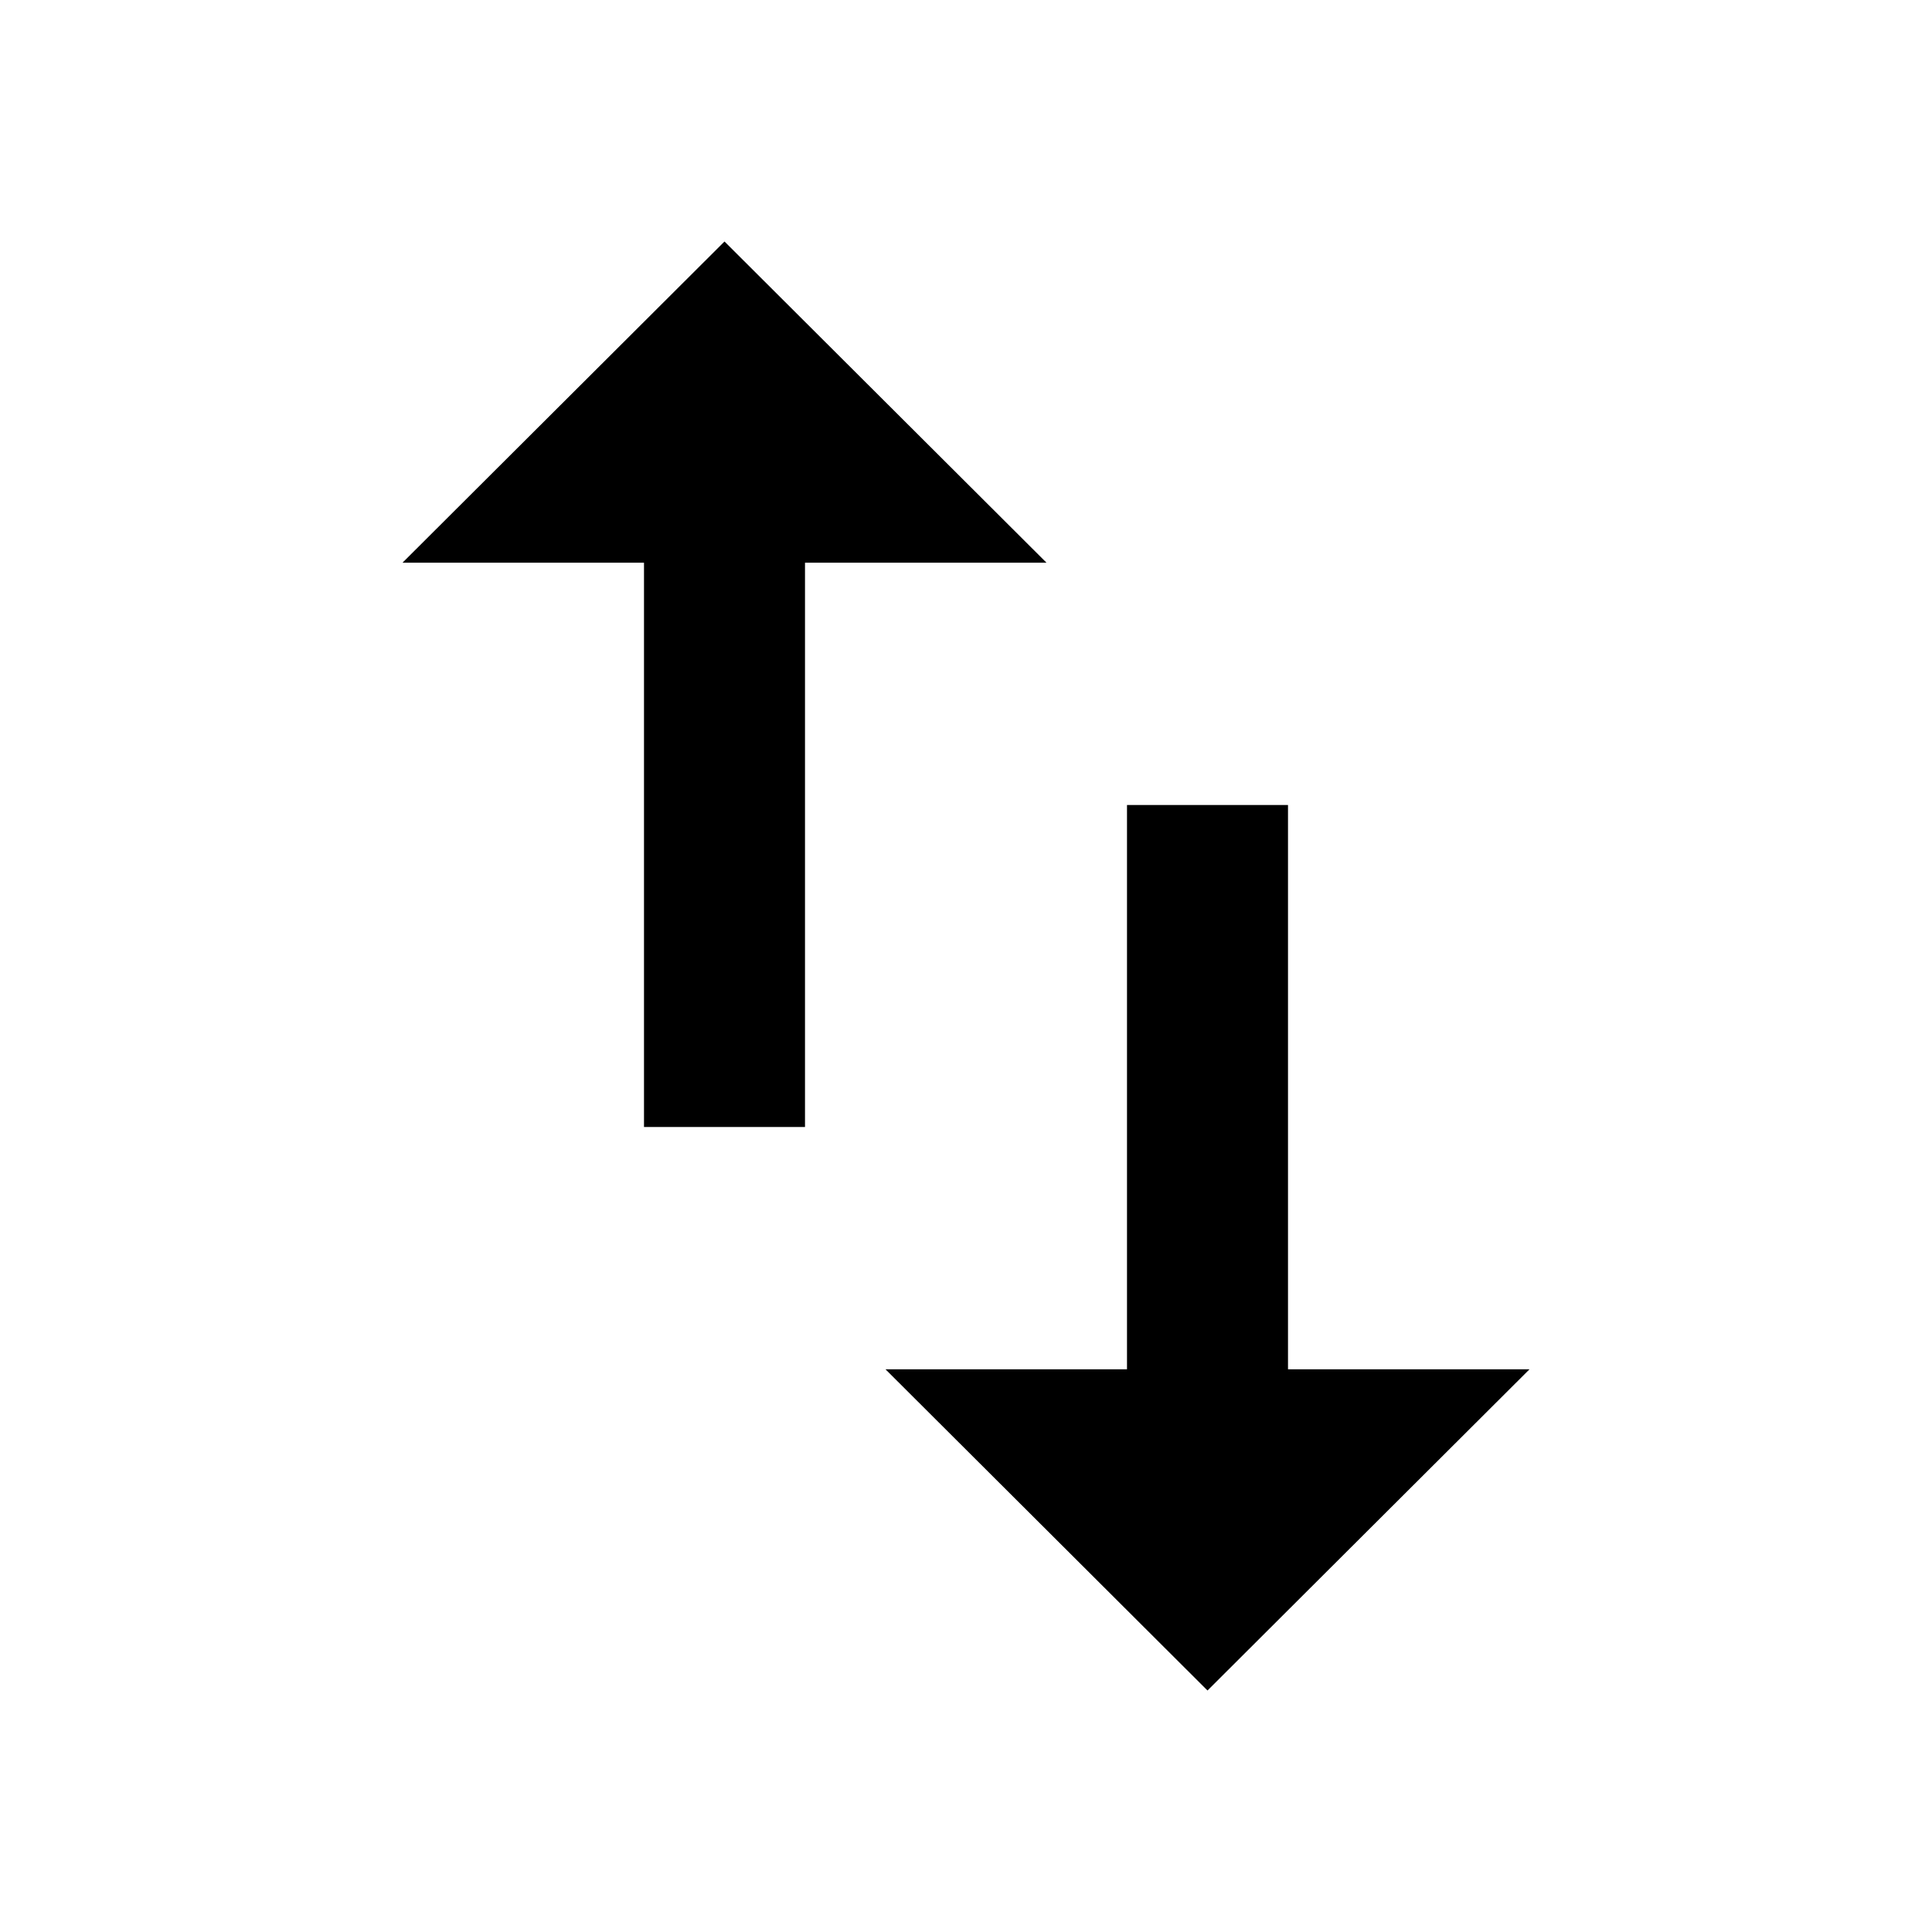
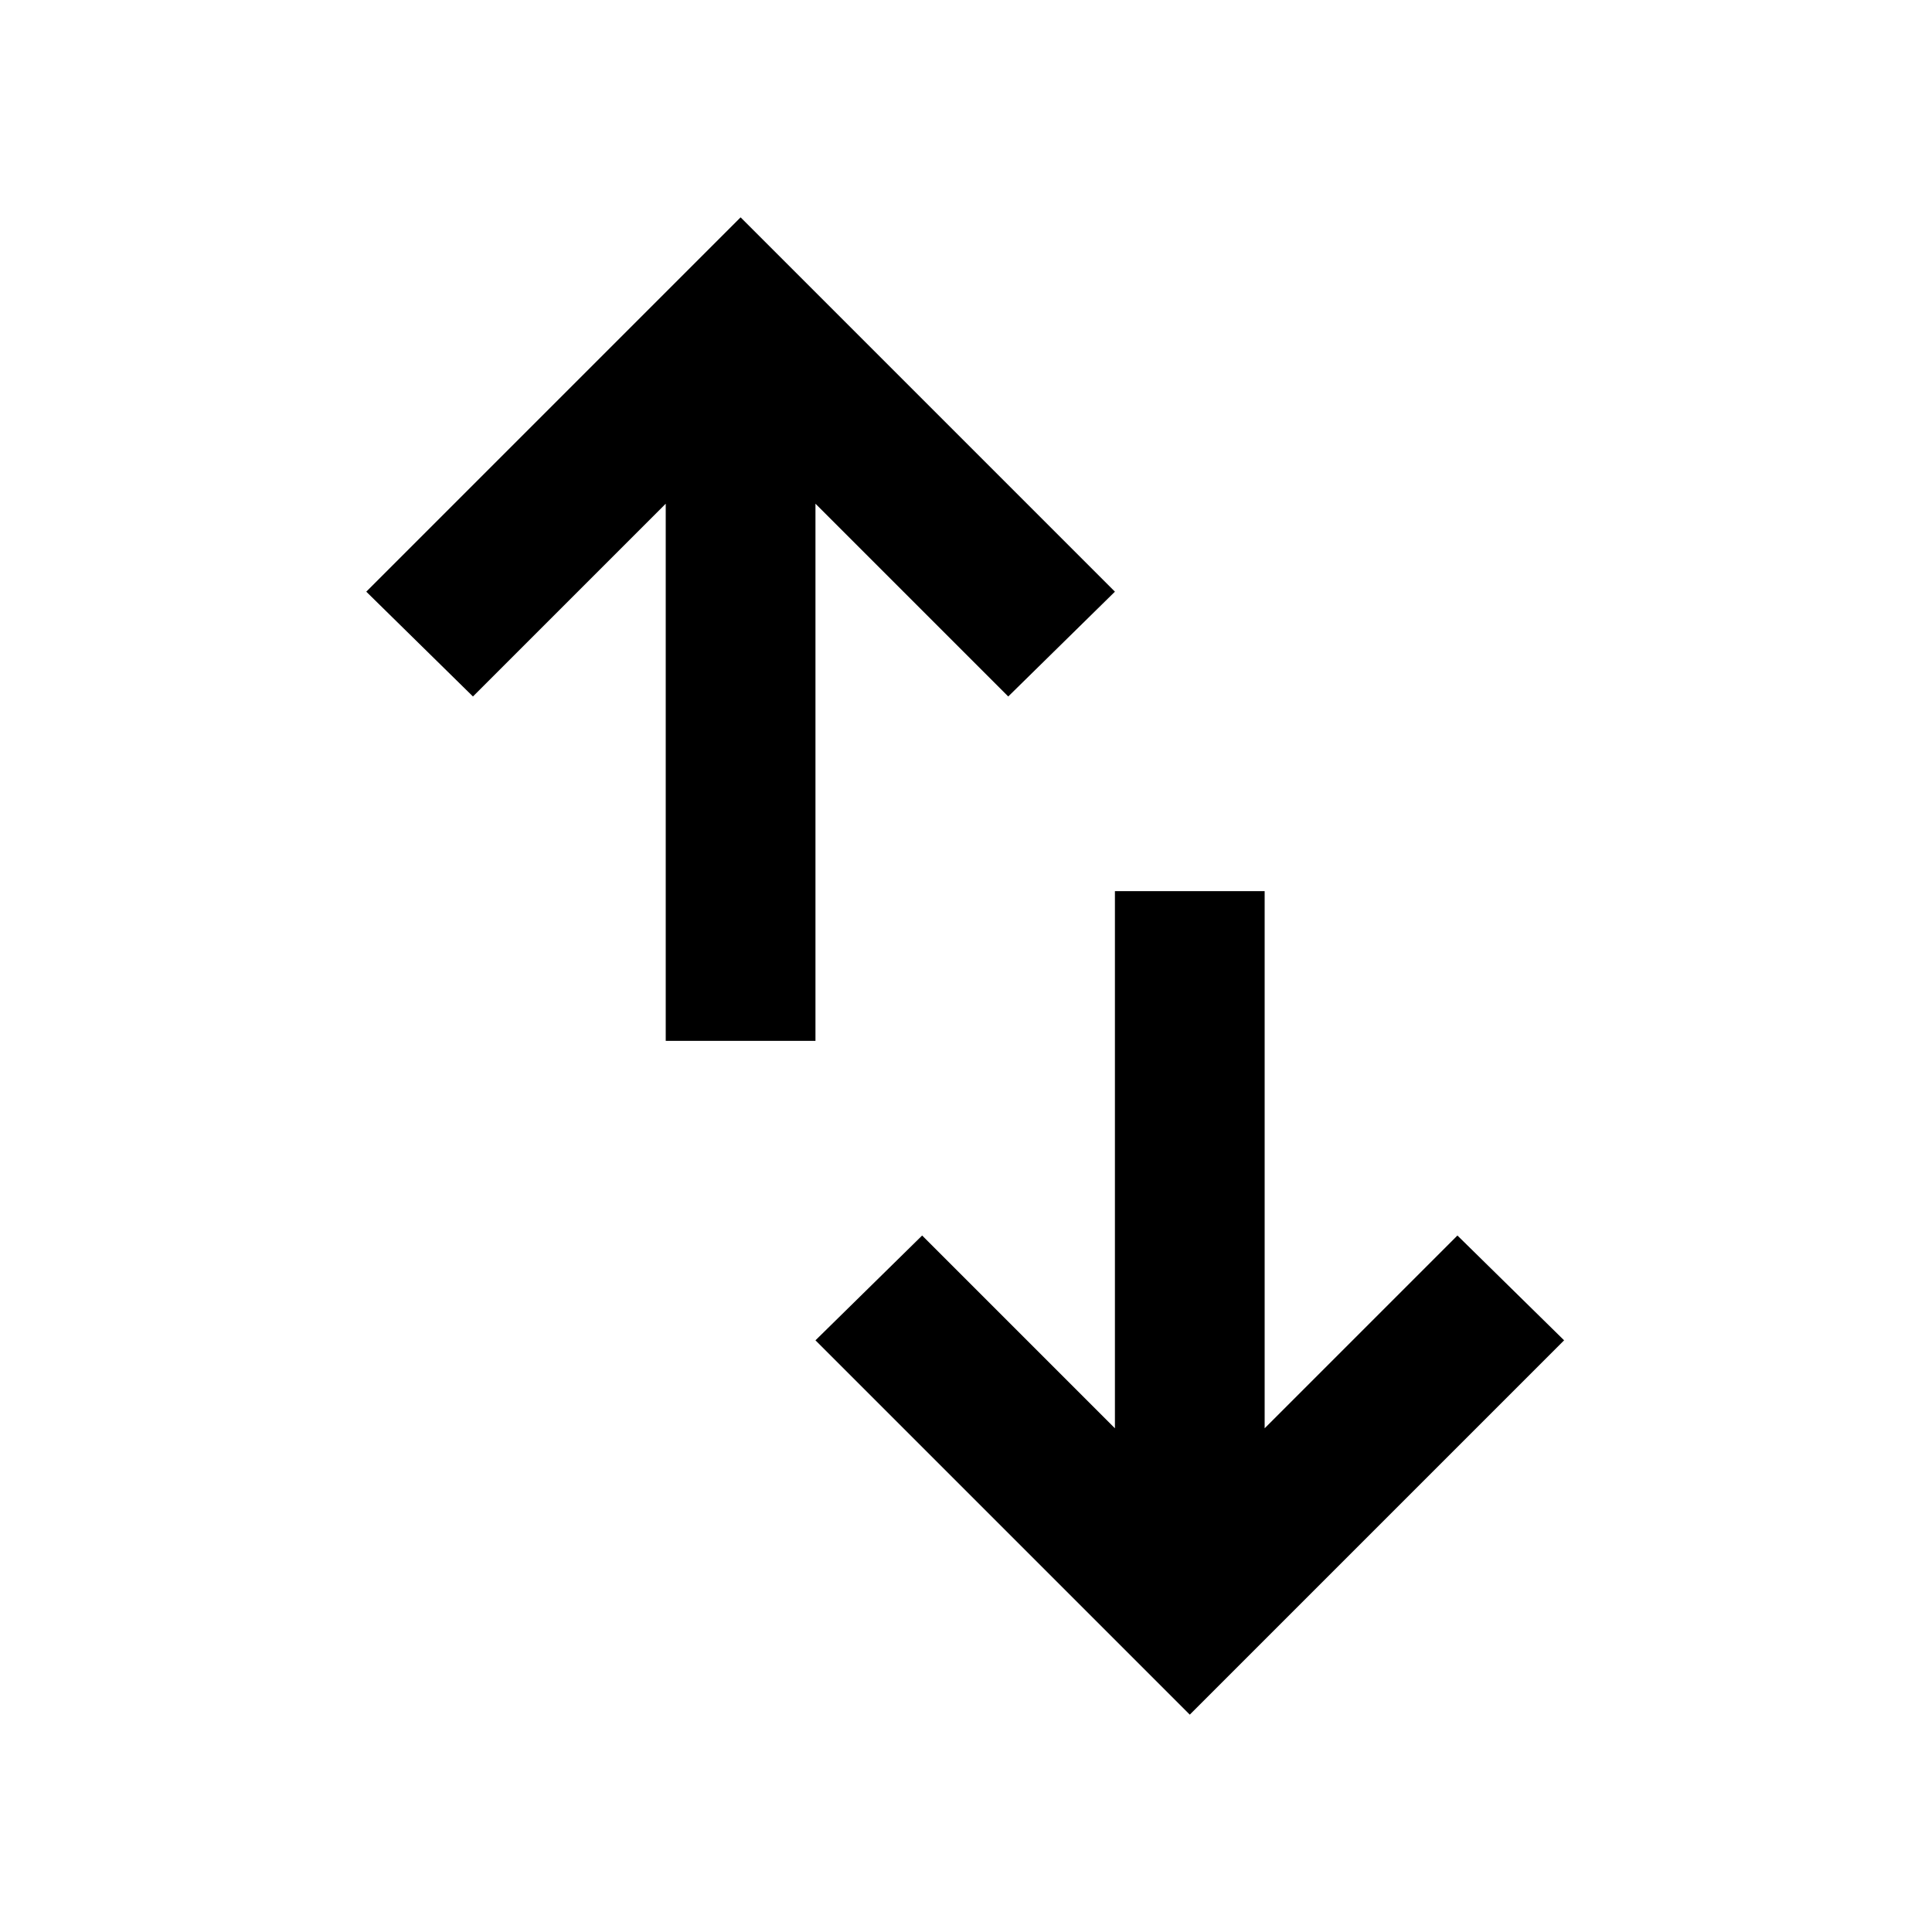
- <svg xmlns="http://www.w3.org/2000/svg" height="24px" viewBox="0 0 24 24" width="24px" fill="#000000">
-   <path d="M0 0h24v24H0z" fill="none" />
-   <path d="M16 17.01V10h-2v7.01h-3L15 21l4-3.99h-3zM9 3L5 6.99h3V14h2V6.99h3L9 3z" />
+ <svg xmlns="http://www.w3.org/2000/svg" viewBox="0 0 24 24" height="24" width="24" xml:space="preserve" style="fill-rule:evenodd;clip-rule:evenodd;stroke-linejoin:round;stroke-miterlimit:2">
+   <path style="fill:none;fill-rule:nonzero" d="M0 0h24v24H0z" />
+   <path d="M8 13V5.825L5.425 8.4 4 7l5-5 5 5-1.425 1.4L10 5.825V13H8Zm7 9-5-5 1.425-1.4L14 18.175V11h2v7.175l2.575-2.575L20 17l-5 5Z" style="fill-rule:nonzero" transform="matrix(.93 0 0 .93 .83 .84)" />
</svg>
